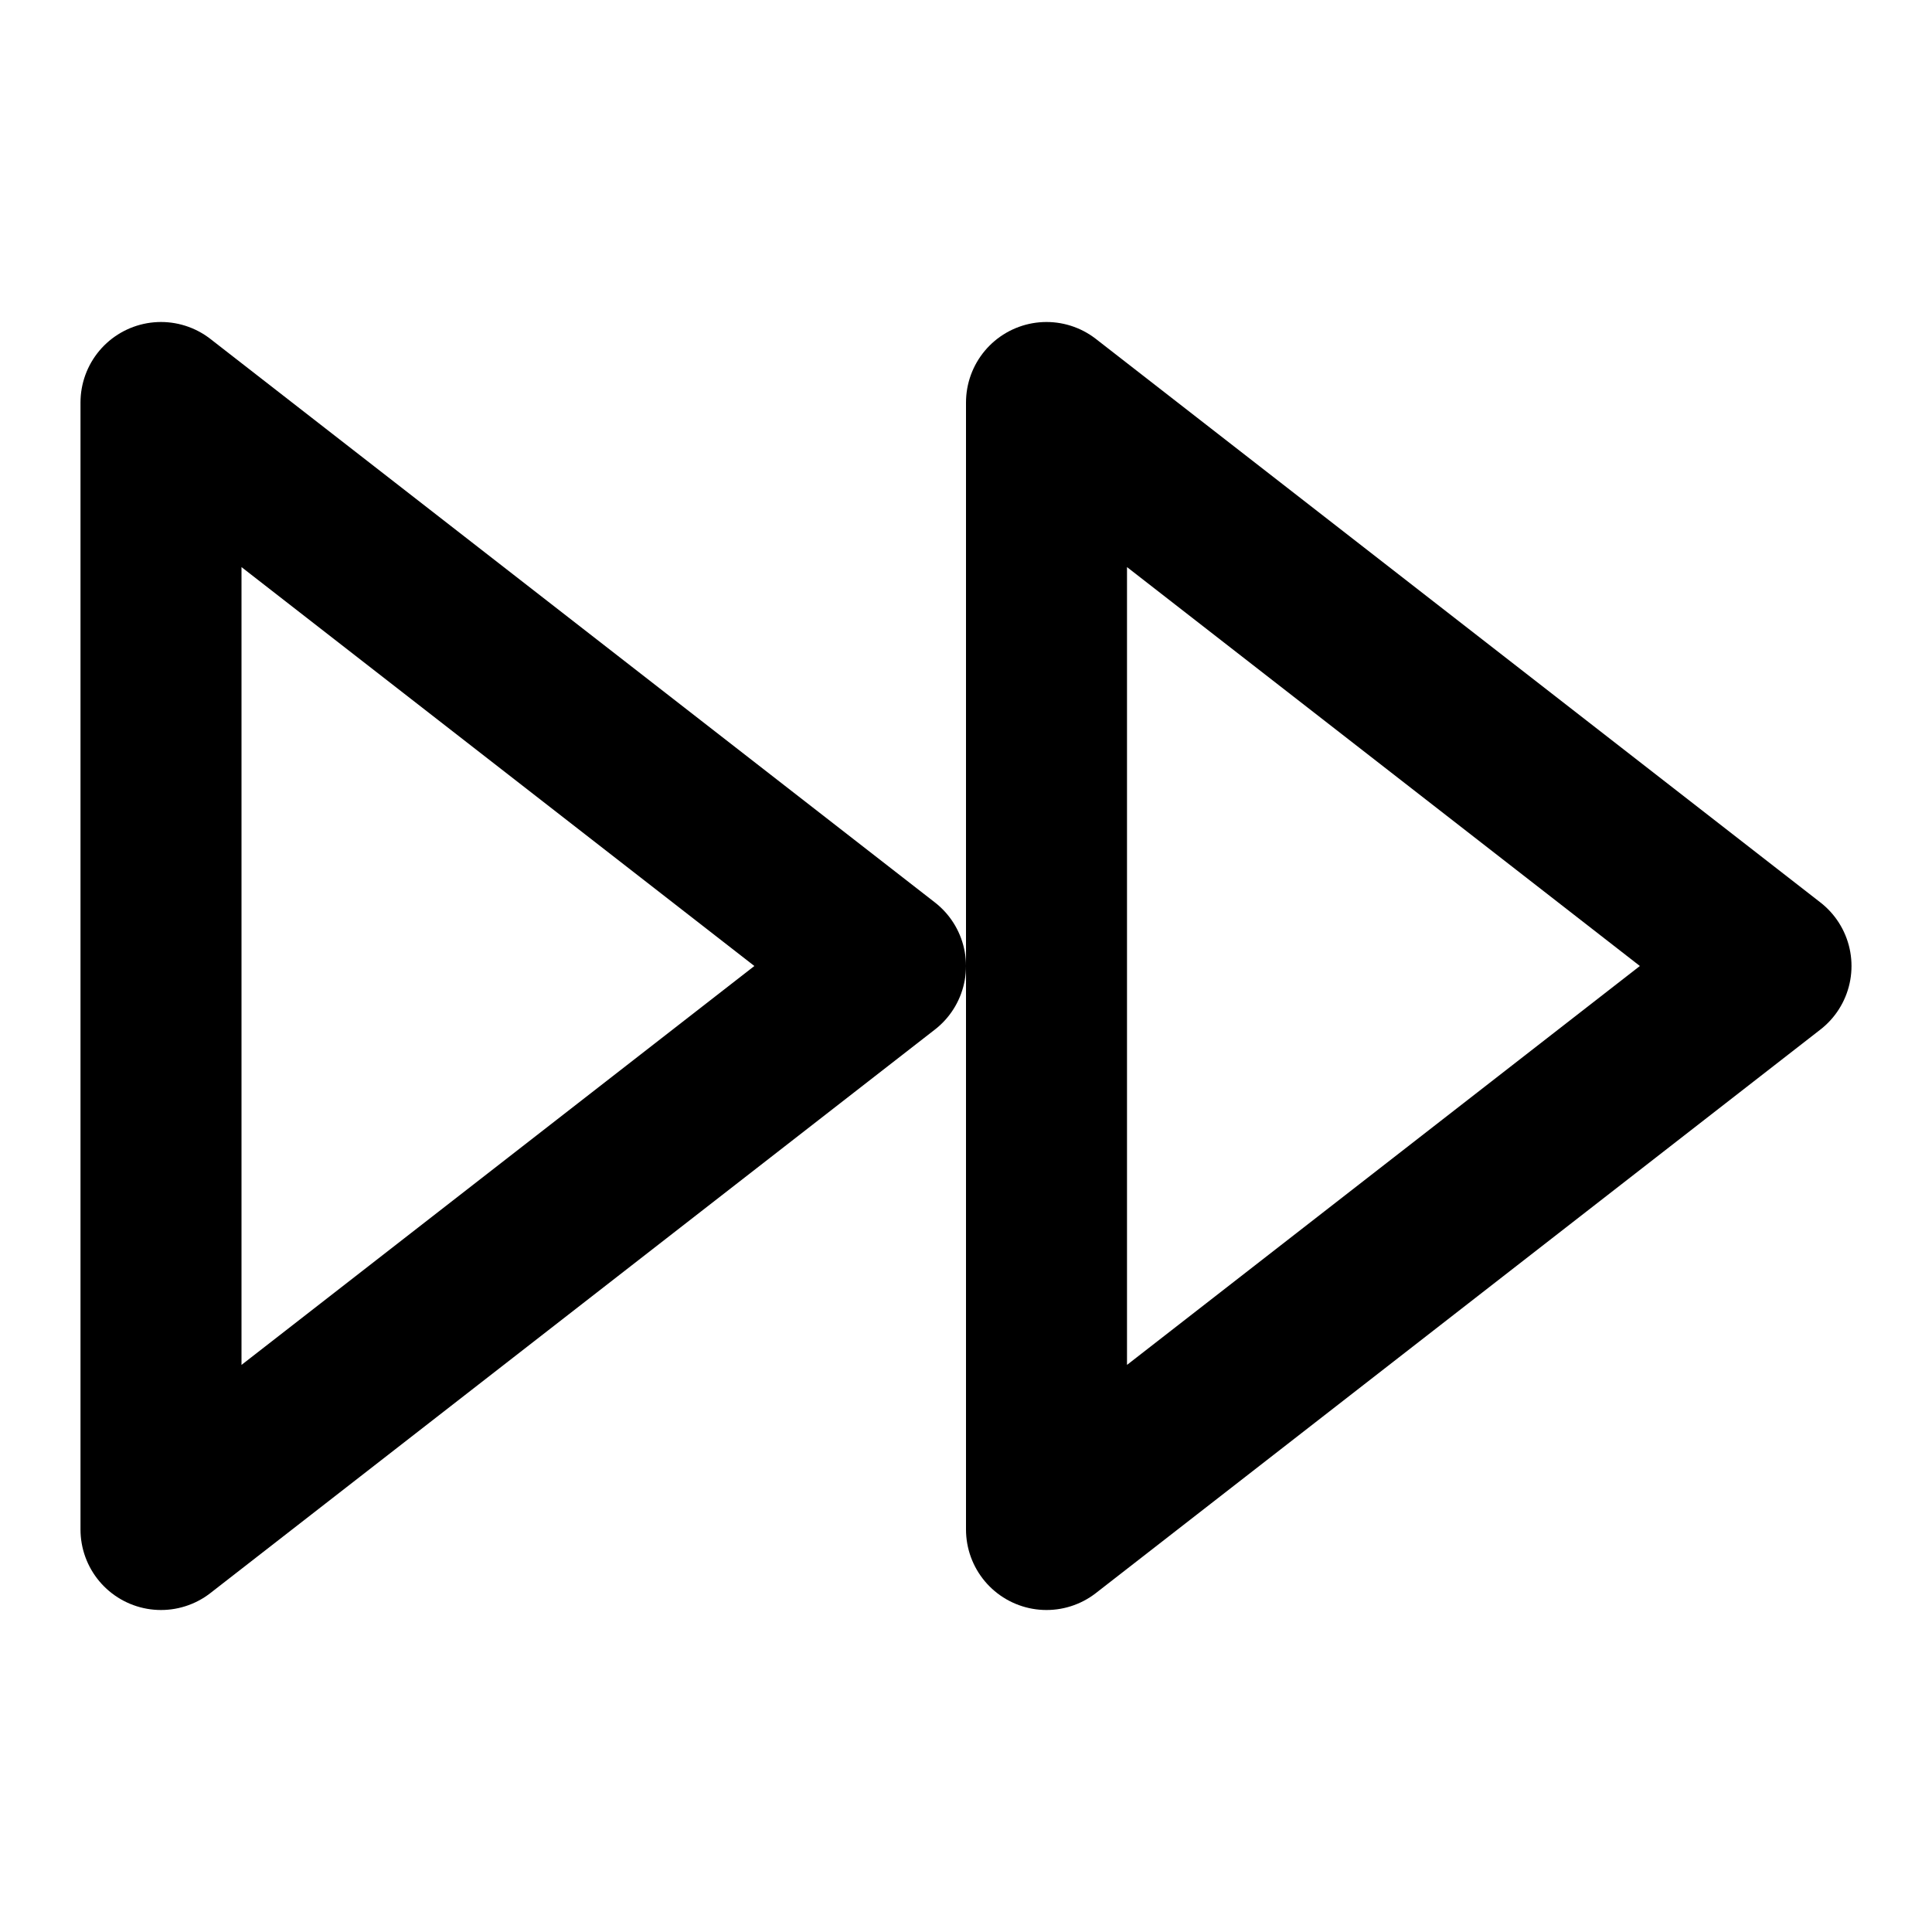
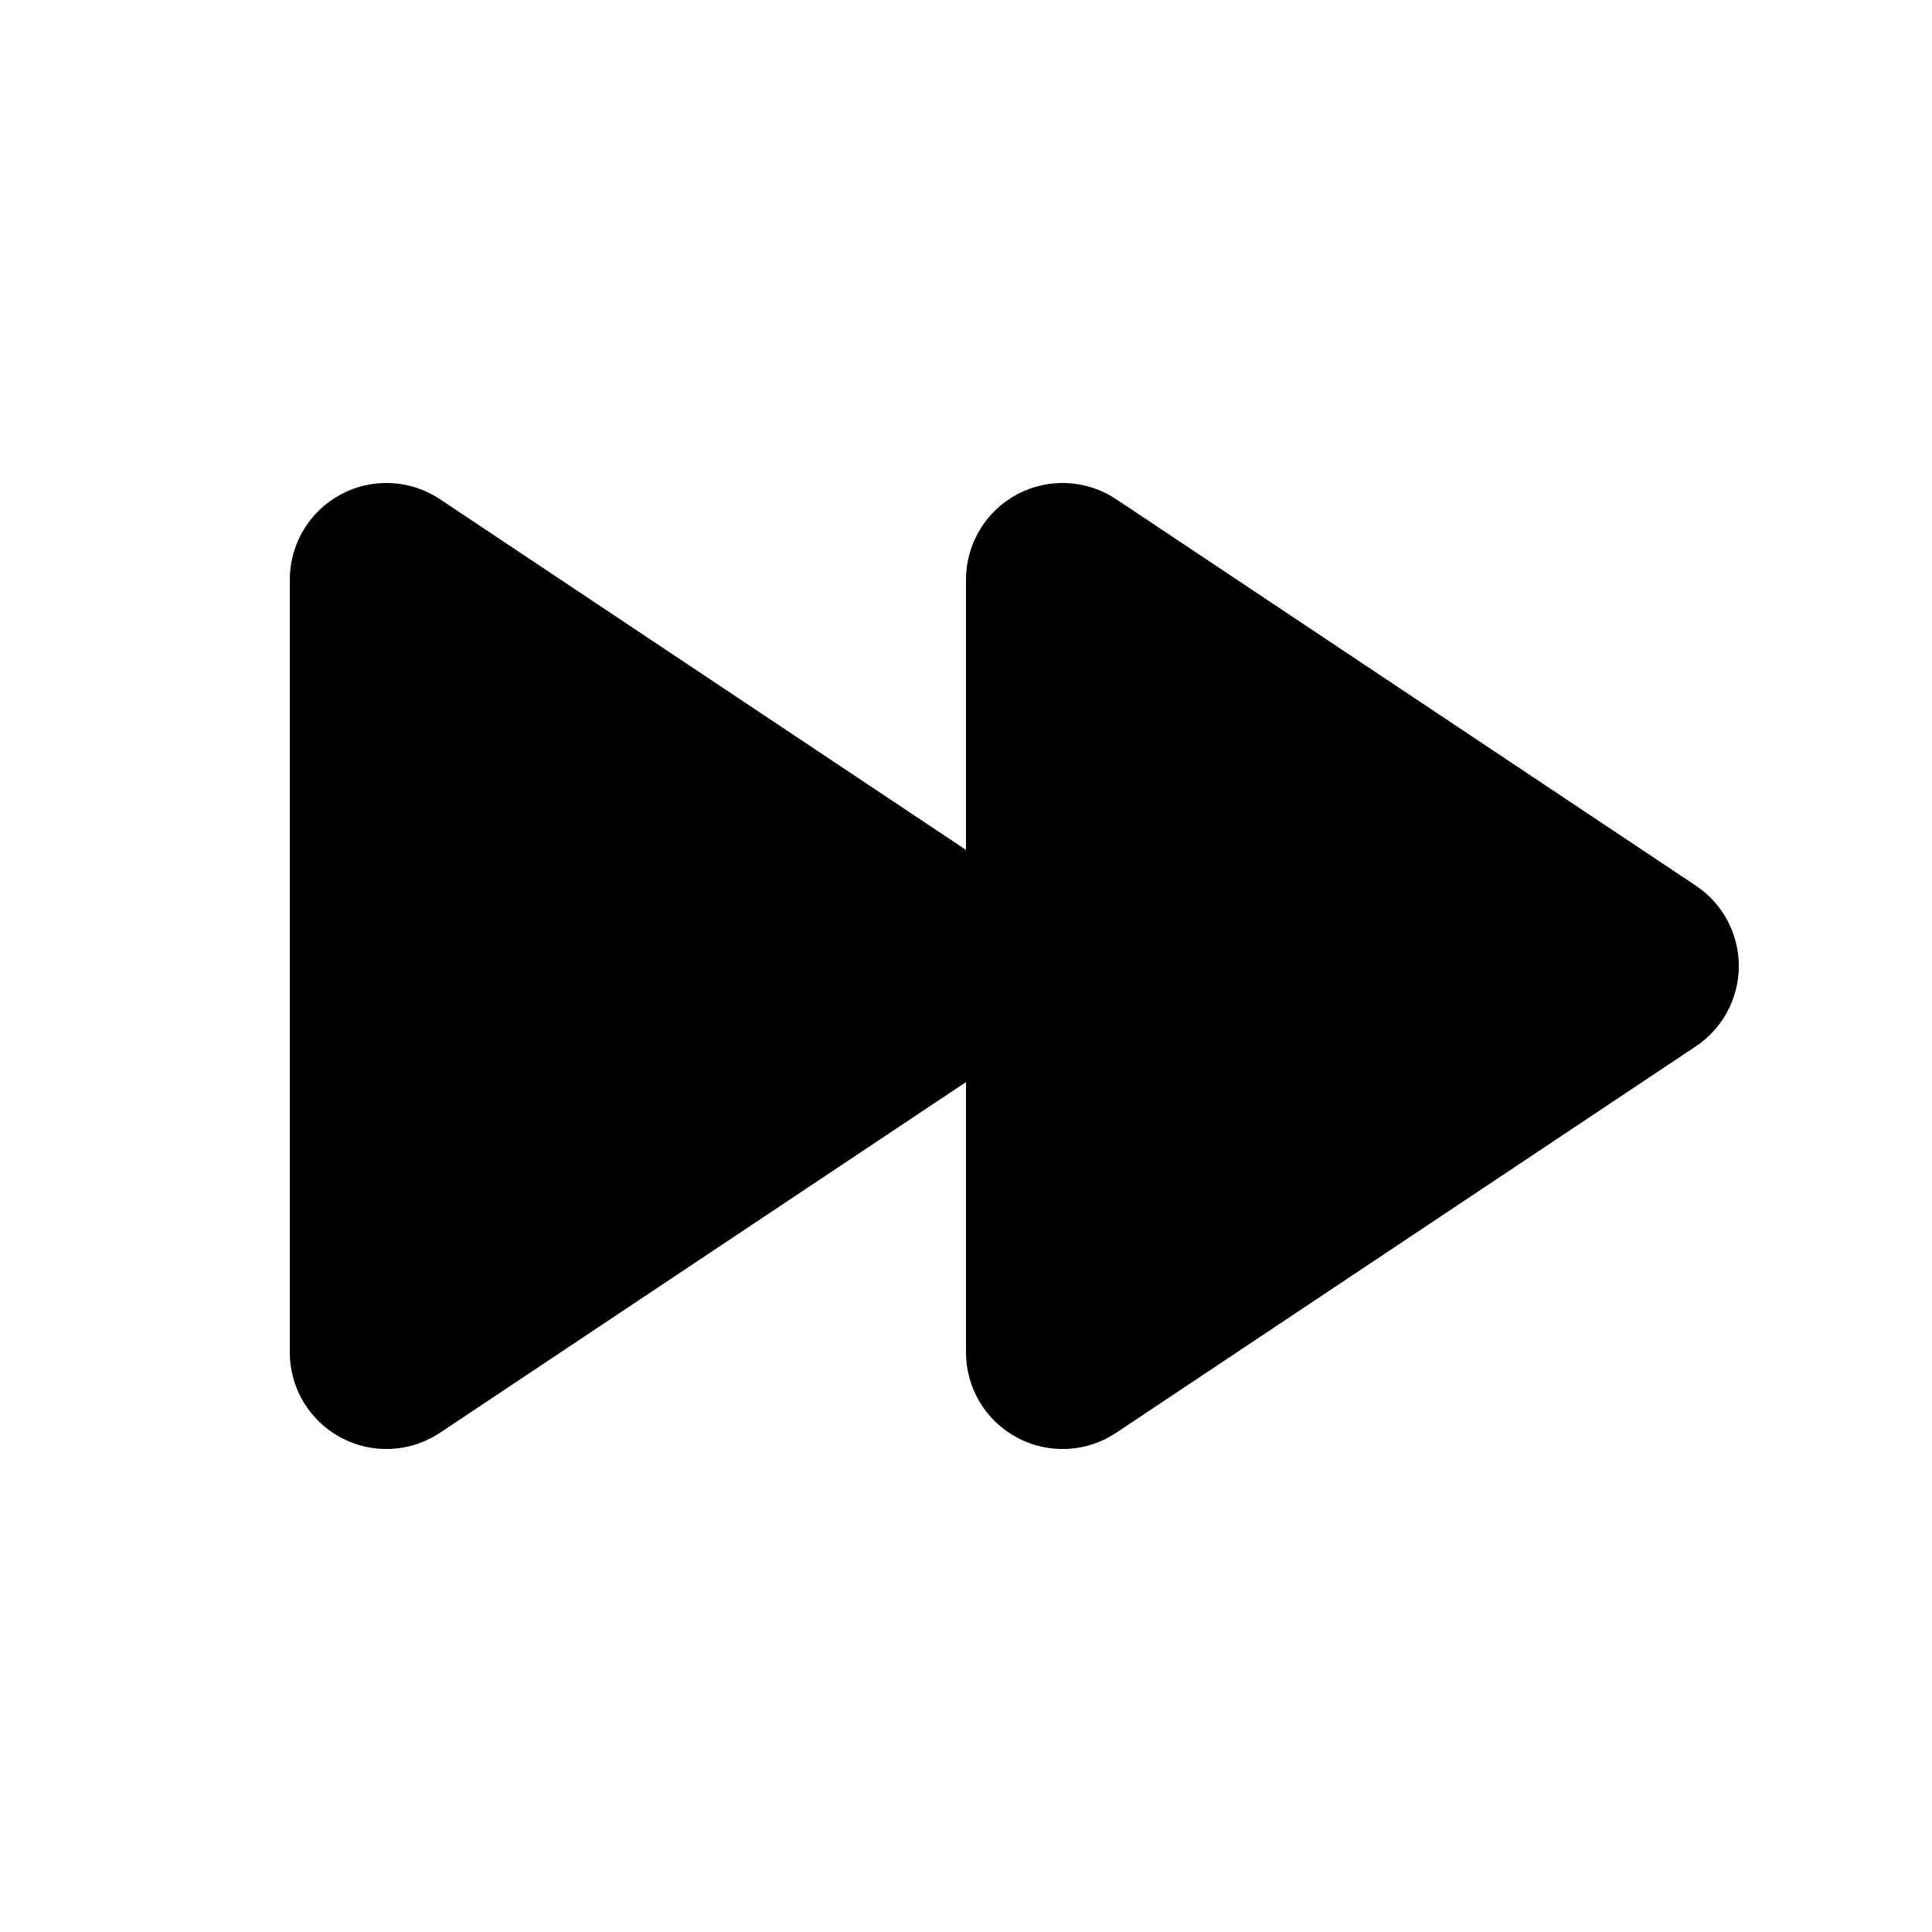
- <svg xmlns="http://www.w3.org/2000/svg" width="24" height="24" viewBox="0 0 24 24" fill="none" stroke="currentColor" stroke-width="2" stroke-linecap="round" stroke-linejoin="round" class="feather feather-fast-forward">
-   <polygon points="13 19 22 12 13 5 13 19" />
-   <polygon points="2 19 11 12 2 5 2 19" />
+ <svg xmlns="http://www.w3.org/2000/svg" class="h-5 w-5" viewBox="0 0 20 20" fill="currentColor">
+   <path d="M4.555 5.168A1 1 0 003 6v8a1 1 0 001.555.832L10 11.202V14a1 1 0 001.555.832l6-4a1 1 0 000-1.664l-6-4A1 1 0 0010 6v2.798l-5.445-3.63z" />
</svg>
